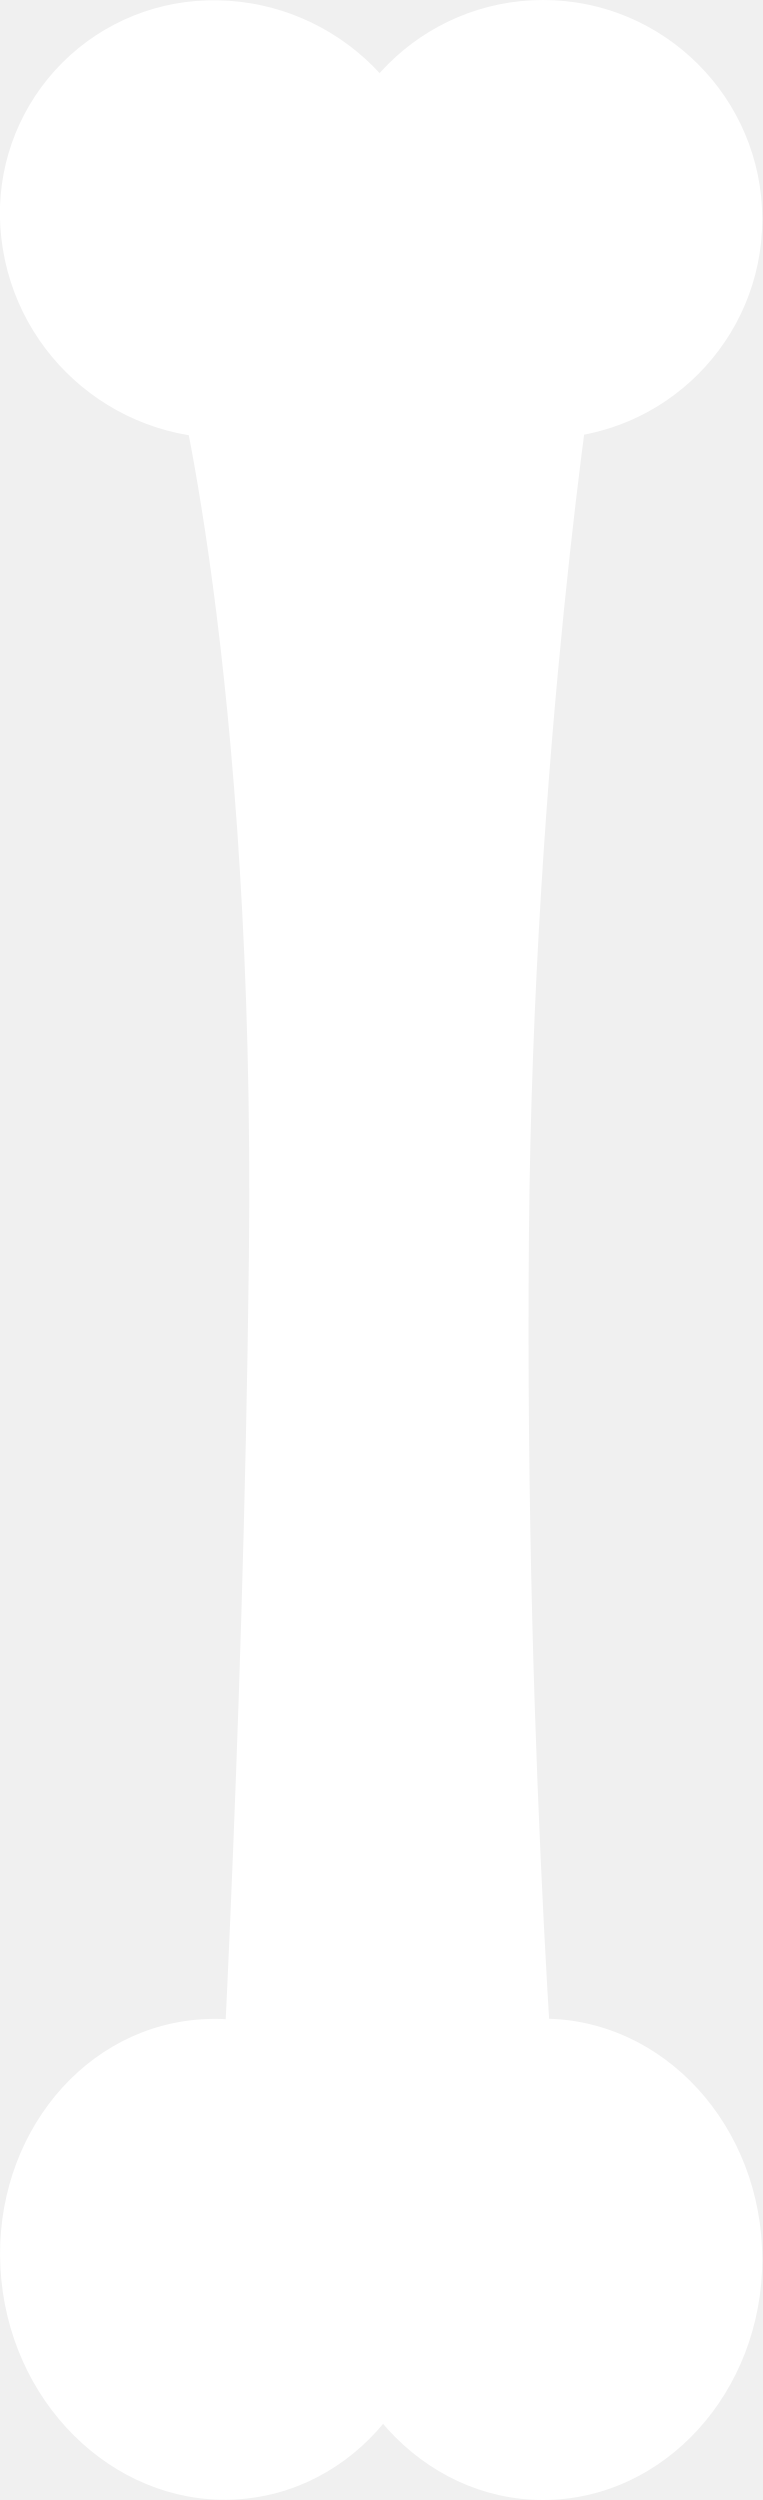
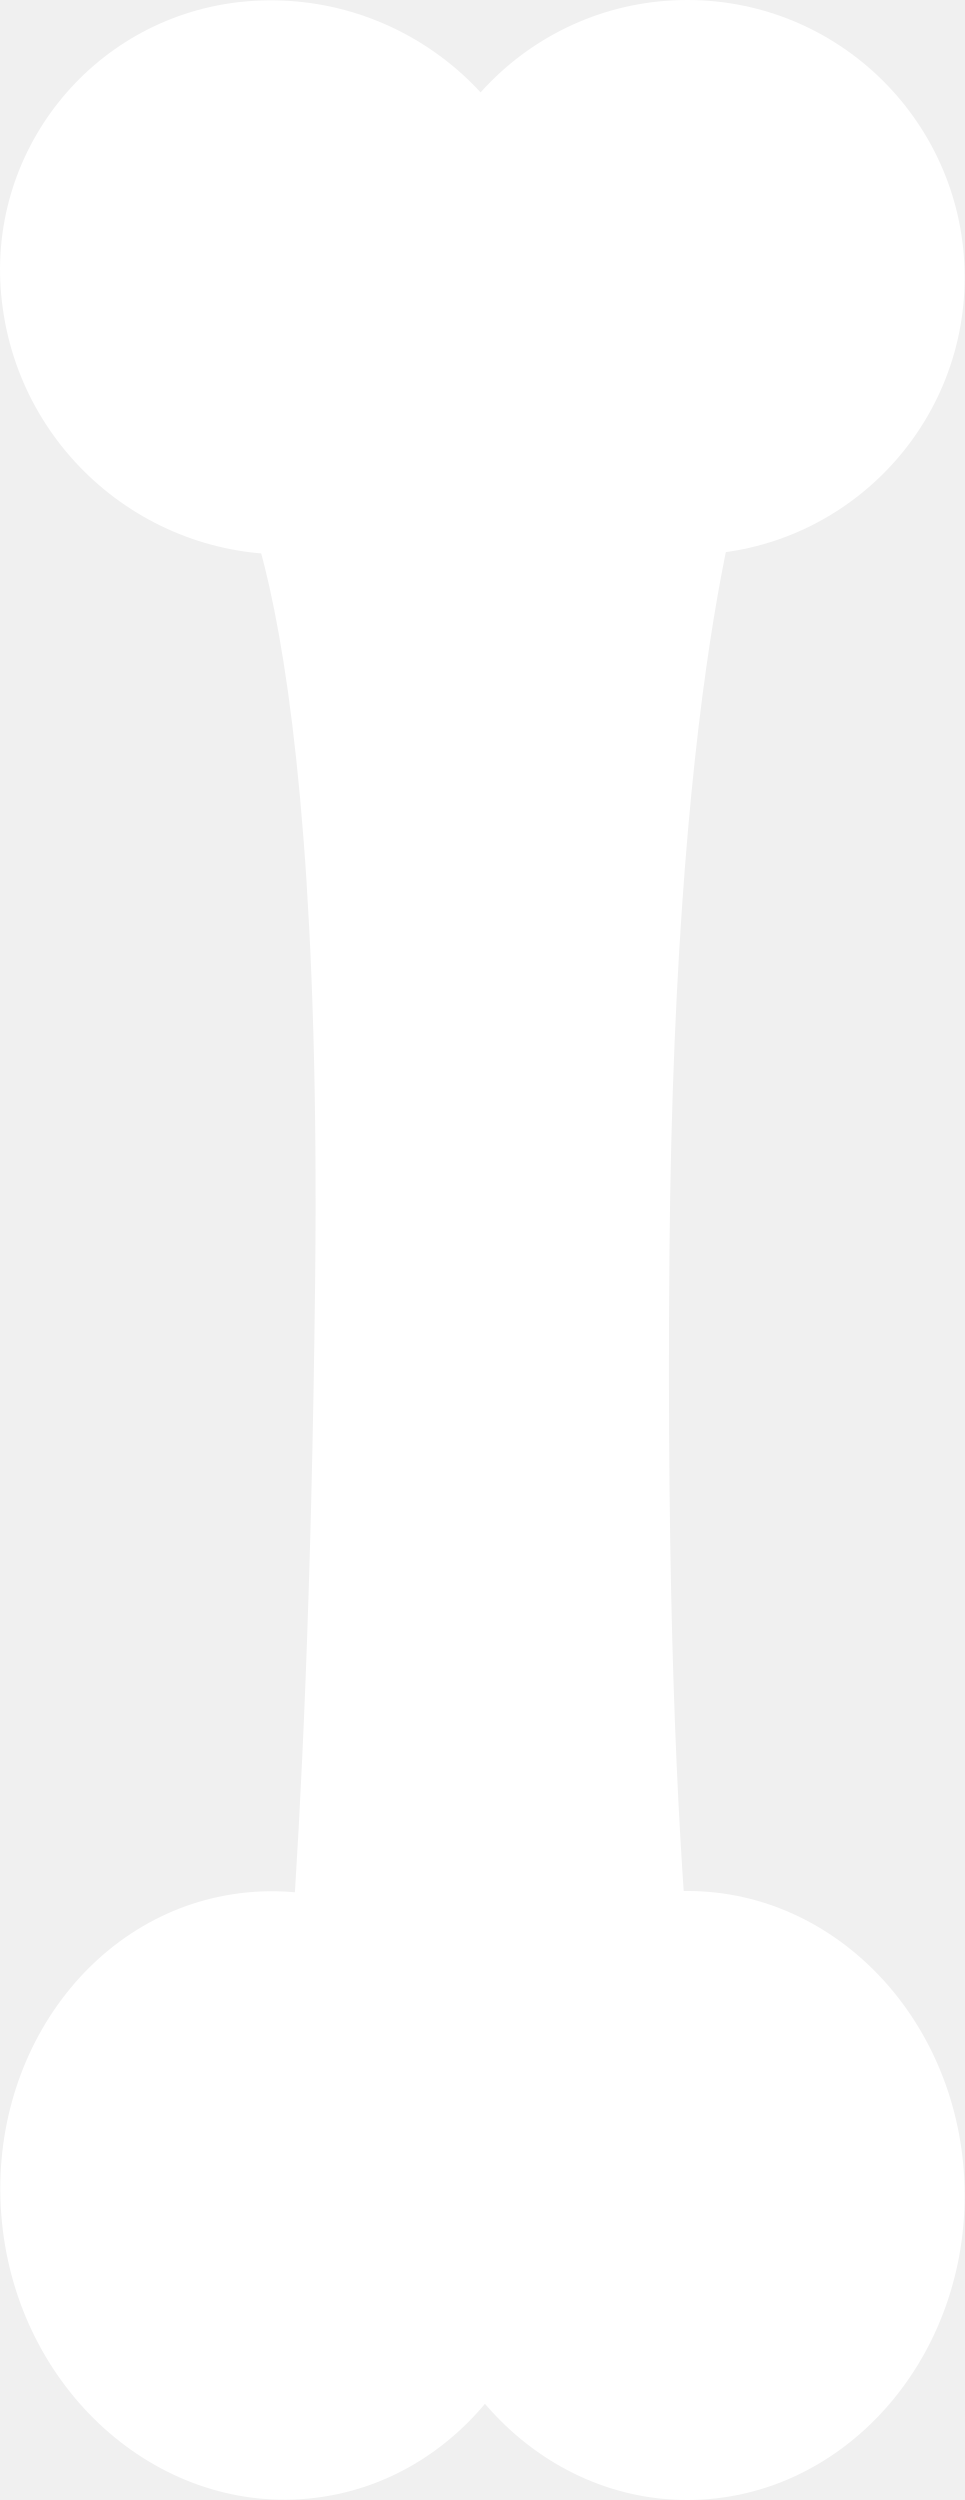
- <svg xmlns="http://www.w3.org/2000/svg" viewBox="0 0 160.08 525">
+ <svg xmlns="http://www.w3.org/2000/svg" viewBox="0 0 160.11 414.93">
  <g id="Layer_2" data-name="Layer 2">
    <g id="Layer_1-2" data-name="Layer 1">
-       <circle cx="114.04" cy="46.04" r="46.04" style="fill:#fff" />
-       <path d="M51.12,91.87A47.38,47.38,0,0,1,.28,50,44.75,44.75,0,0,1,41.09.21,47.38,47.38,0,0,1,91.94,42.12,44.75,44.75,0,0,1,51.12,91.87Z" style="fill:#fff" />
-       <ellipse cx="114.04" cy="474.46" rx="46.04" ry="50.54" style="fill:#fff" />
-       <path d="M51.12,524.77C25.81,527.14,3,506.54.28,478.76s15.51-52.23,40.82-54.61,48.07,18.22,50.84,46S76.43,522.39,51.12,524.77Z" style="fill:#fff" />
-       <path d="M45.33,464s5.75-96,6.94-200C53.68,140,36.08,75,36.08,75l89-1s-13.11,83-14,185c-1,115,7.06,205,7.06,205Z" style="fill:#fff" />
+       <g id="Layer_2-2" data-name="Layer 2">
+         <g id="Layer_1-2-2" data-name="Layer 1-2">
+           <circle cx="114.07" cy="46.04" r="46.04" style="fill:#fff" />
+           <path d="M51.15,91.87A47.37,47.37,0,0,1,.31,50,44.75,44.75,0,0,1,39.57.36c.51-.06,1-.11,1.55-.15A47.38,47.38,0,0,1,92,42.12a44.75,44.75,0,0,1-39.31,49.6C52.16,91.78,51.65,91.83,51.15,91.87Z" style="fill:#fff" />
+           <ellipse cx="114.07" cy="364.39" rx="46.04" ry="50.54" style="fill:#fff" />
+           <path d="M51.15,414.7C25.84,417.07,3,396.47.31,368.69s15.51-52.23,40.82-54.61S89.2,332.3,92,360.08,76.46,412.32,51.15,414.7Z" style="fill:#fff" />
+           <path d="M45.36,353.93s5.75-37,6.94-141C53.71,89,36.11,75,36.11,75l89-1s-13.11,32-14,134c-1,115,7.06,146,7.06,146Z" style="fill:#fff" />
+         </g>
+       </g>
    </g>
  </g>
</svg>
